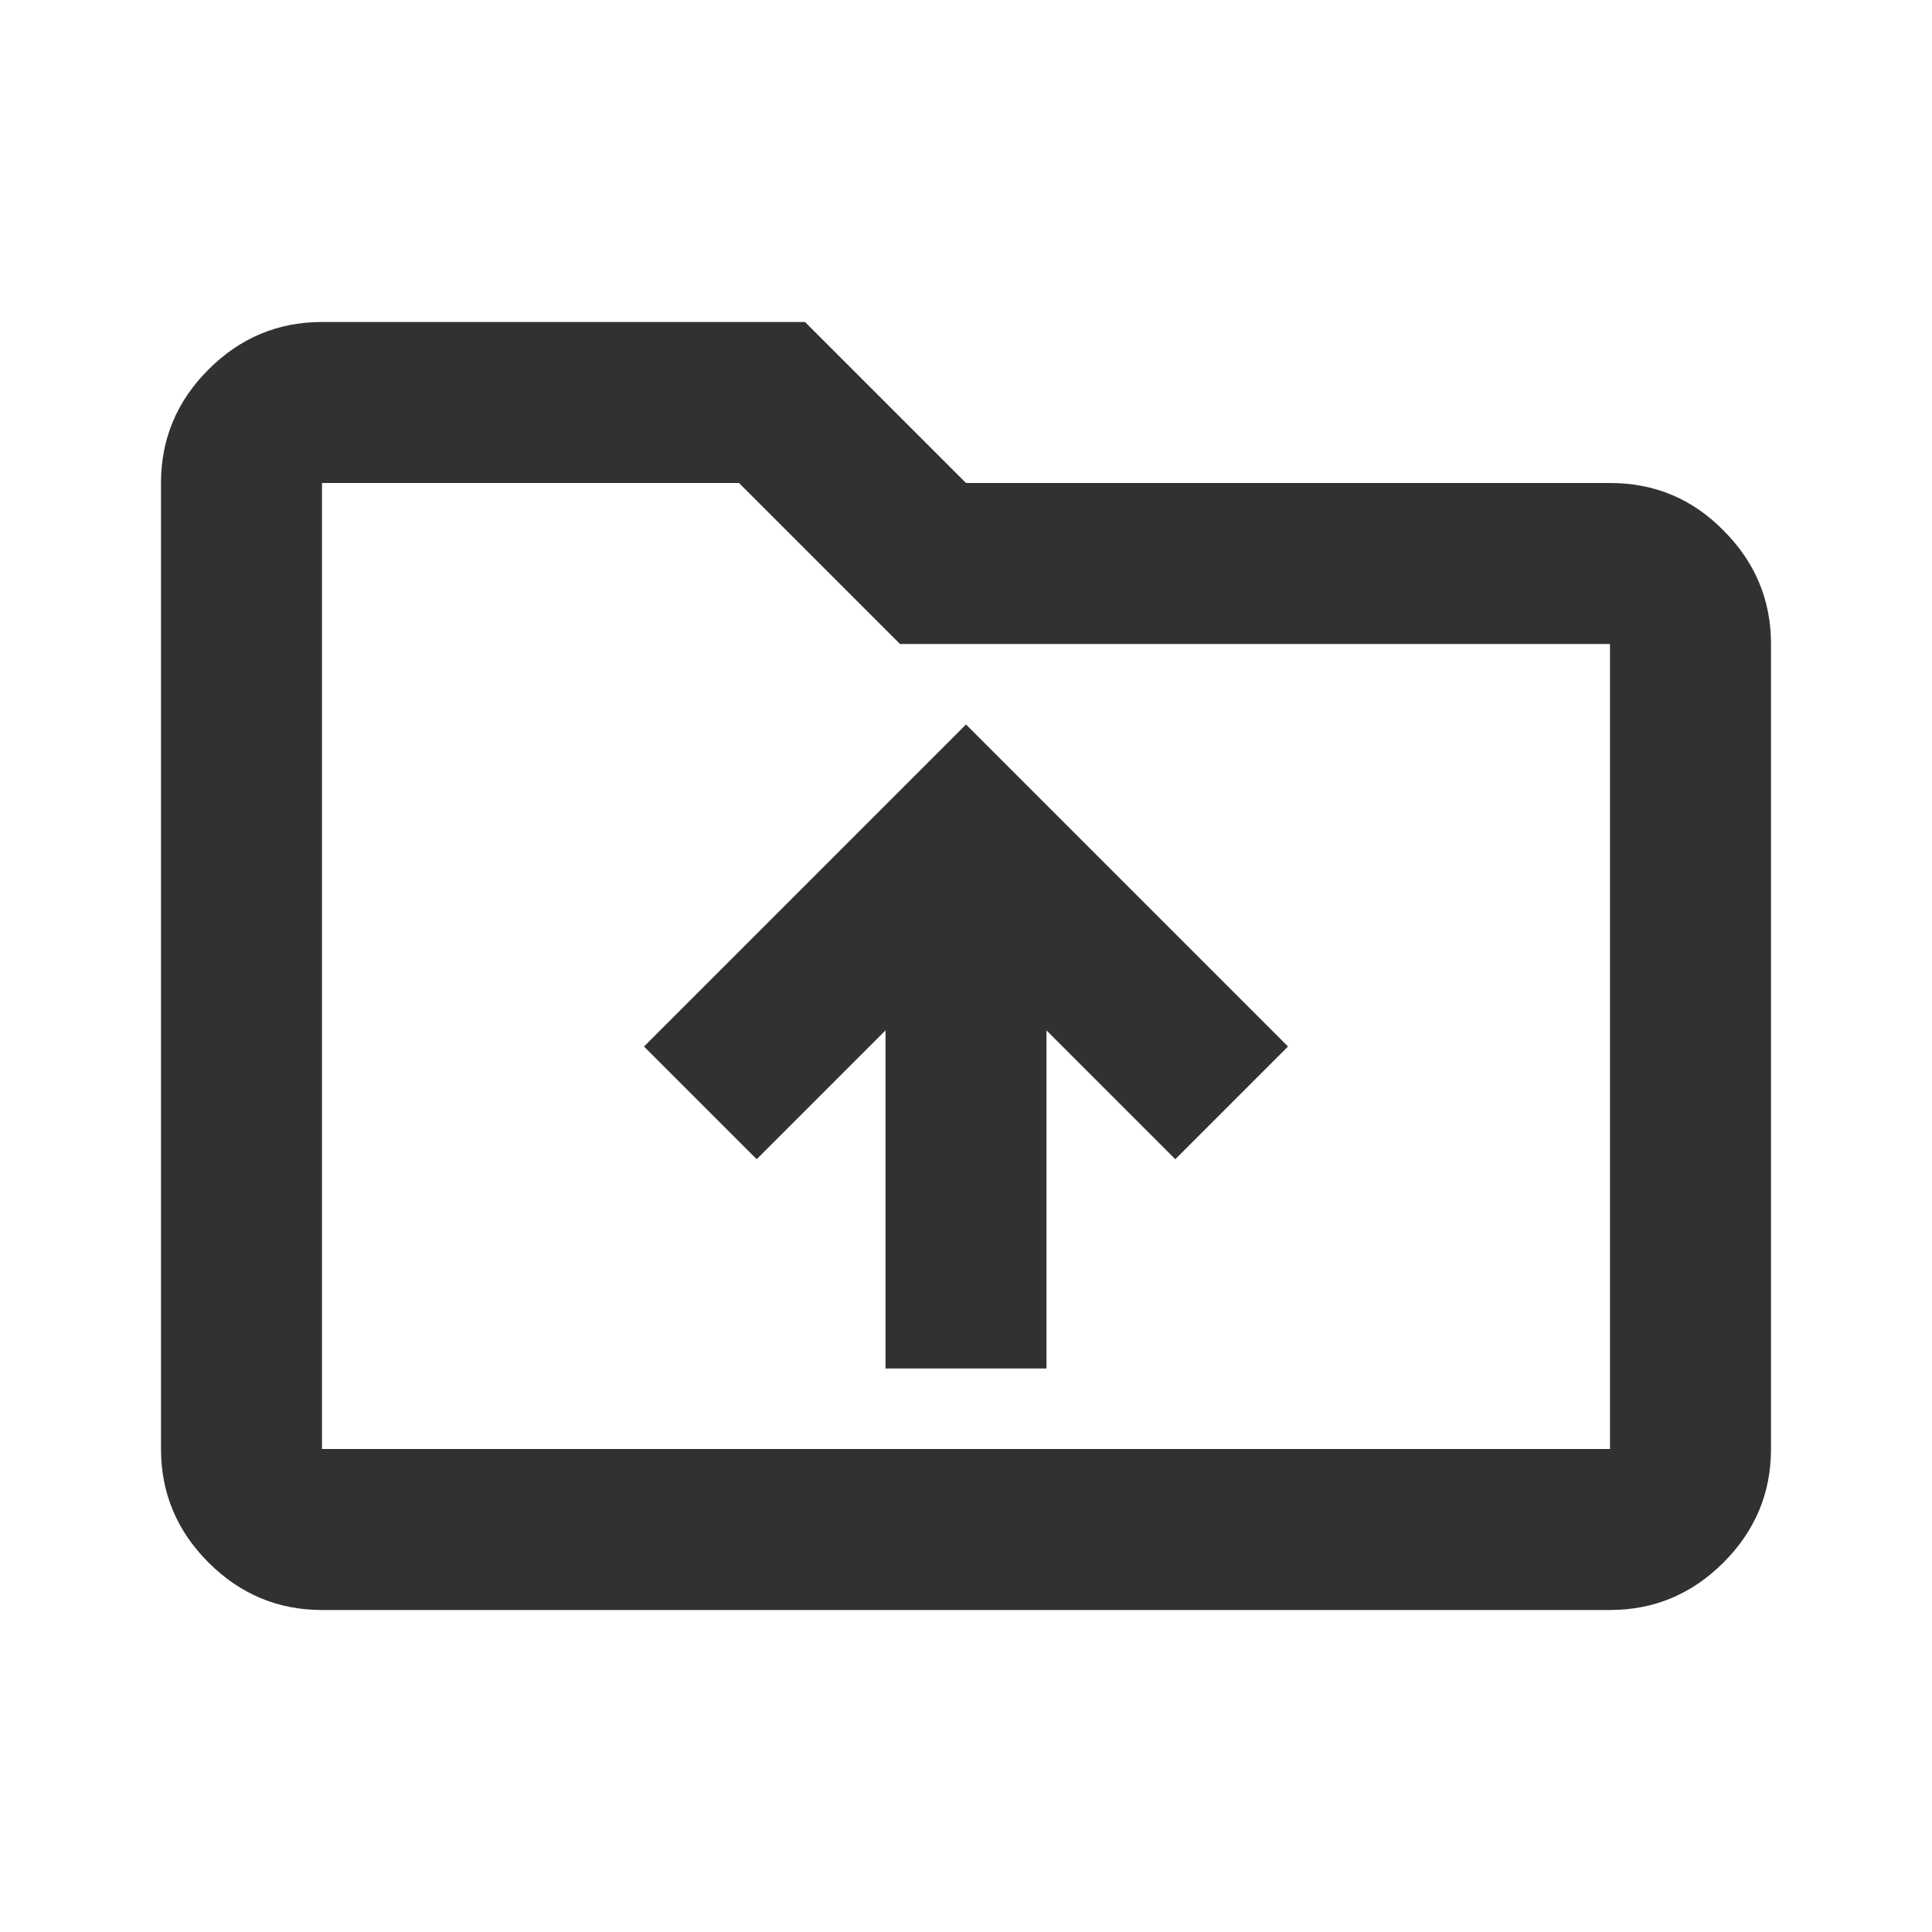
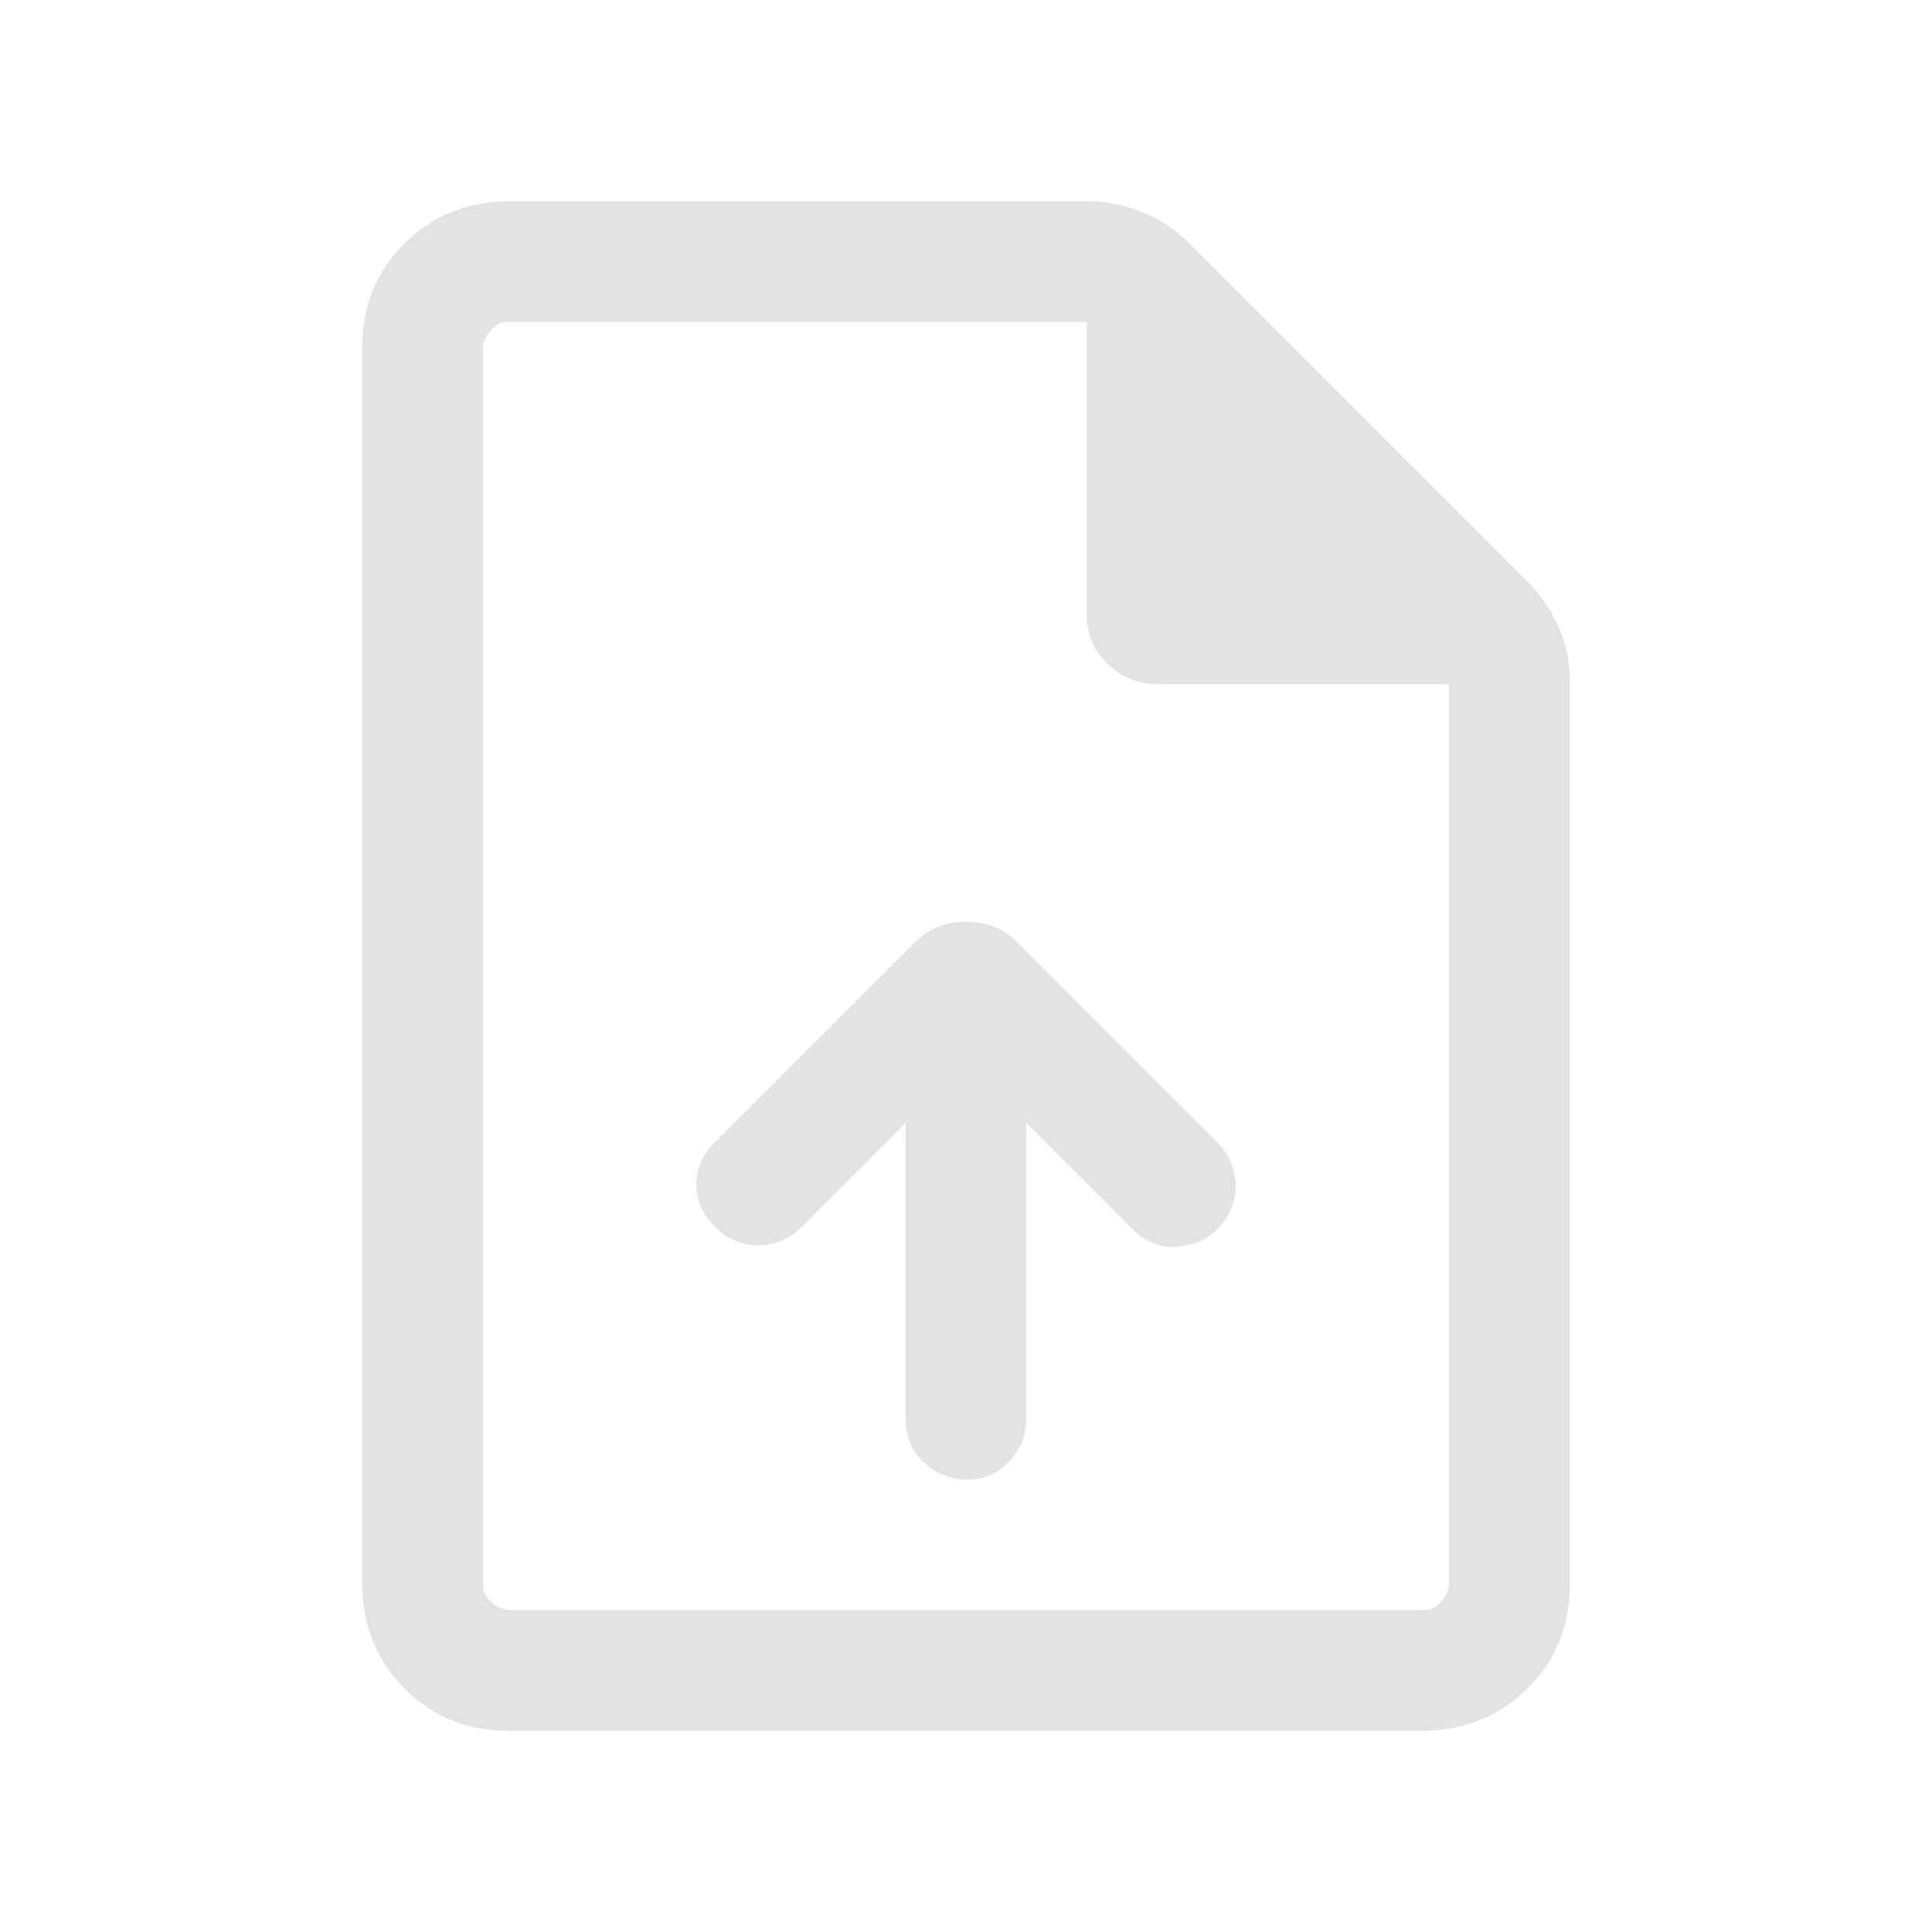
- <svg xmlns="http://www.w3.org/2000/svg" viewBox="0 0 24 24" fill="#313131">
-   <path d="M11,17h2V12.8l1.6,1.6L16,13L12,9L8,13l1.4,1.4L11,12.8V17ZM4,20q-0.82,0-1.41-0.59T2,18V6Q2,5.18 2.59,4.59T4,4h6l2,2h8q0.83,0 1.41,0.59Q22,7.18 22,8V18q0,0.82-0.59,1.41T20,20H4Zm0-2H20V8H11.18l-2-2H4V18Zm0,0V6V8V18Z" />
+ <svg xmlns="http://www.w3.org/2000/svg" viewBox="0 0 24 24" fill="#e3e3e3">
+   <path d="M11.25,13.95v3.68q0,0.32 0.22,0.53T12,18.38t0.53-0.22t0.22-0.53V13.95l1.32,1.32q0.11,0.11 0.25,0.17t0.28,0.05t0.28-0.06t0.25-0.17q0.22-0.23 0.22-0.53T15.13,14.2l-2.49-2.49q-0.14-0.14-0.3-0.2T12,11.45t-0.34,0.06t-0.3,0.2L8.87,14.2q-0.22,0.22-0.22,0.52t0.24,0.53q0.23,0.22 0.53,0.22t0.53-0.22l1.31-1.31ZM6.31,21.5q-0.76,0-1.28-0.52T4.5,19.69V4.31q0-0.76 0.52-1.28T6.31,2.5H13.5q0.36,0 0.7,0.14t0.58,0.39l4.2,4.2q0.25,0.25 0.39,0.58T19.5,8.5V19.69q0,0.76-0.52,1.28T17.69,21.5H6.31ZM13.5,7.6V4H6.31Q6.19,4 6.1,4.1T6,4.31V19.69q0,0.12 0.1,0.21T6.31,20H17.69q0.12,0 0.21-0.1T18,19.69V8.5H14.4q-0.39,0-0.65-0.26T13.5,7.6ZM6,4V7.6Q6,7.98 6,8.24T6,8.5V4V7.6Q6,7.98 6,8.24T6,8.5V19.69q0,0.12 0,0.21T6,20q0,0 0-0.1t0-0.21V4.31Q6,4.19 6,4.1T6,4Z" />
</svg>
